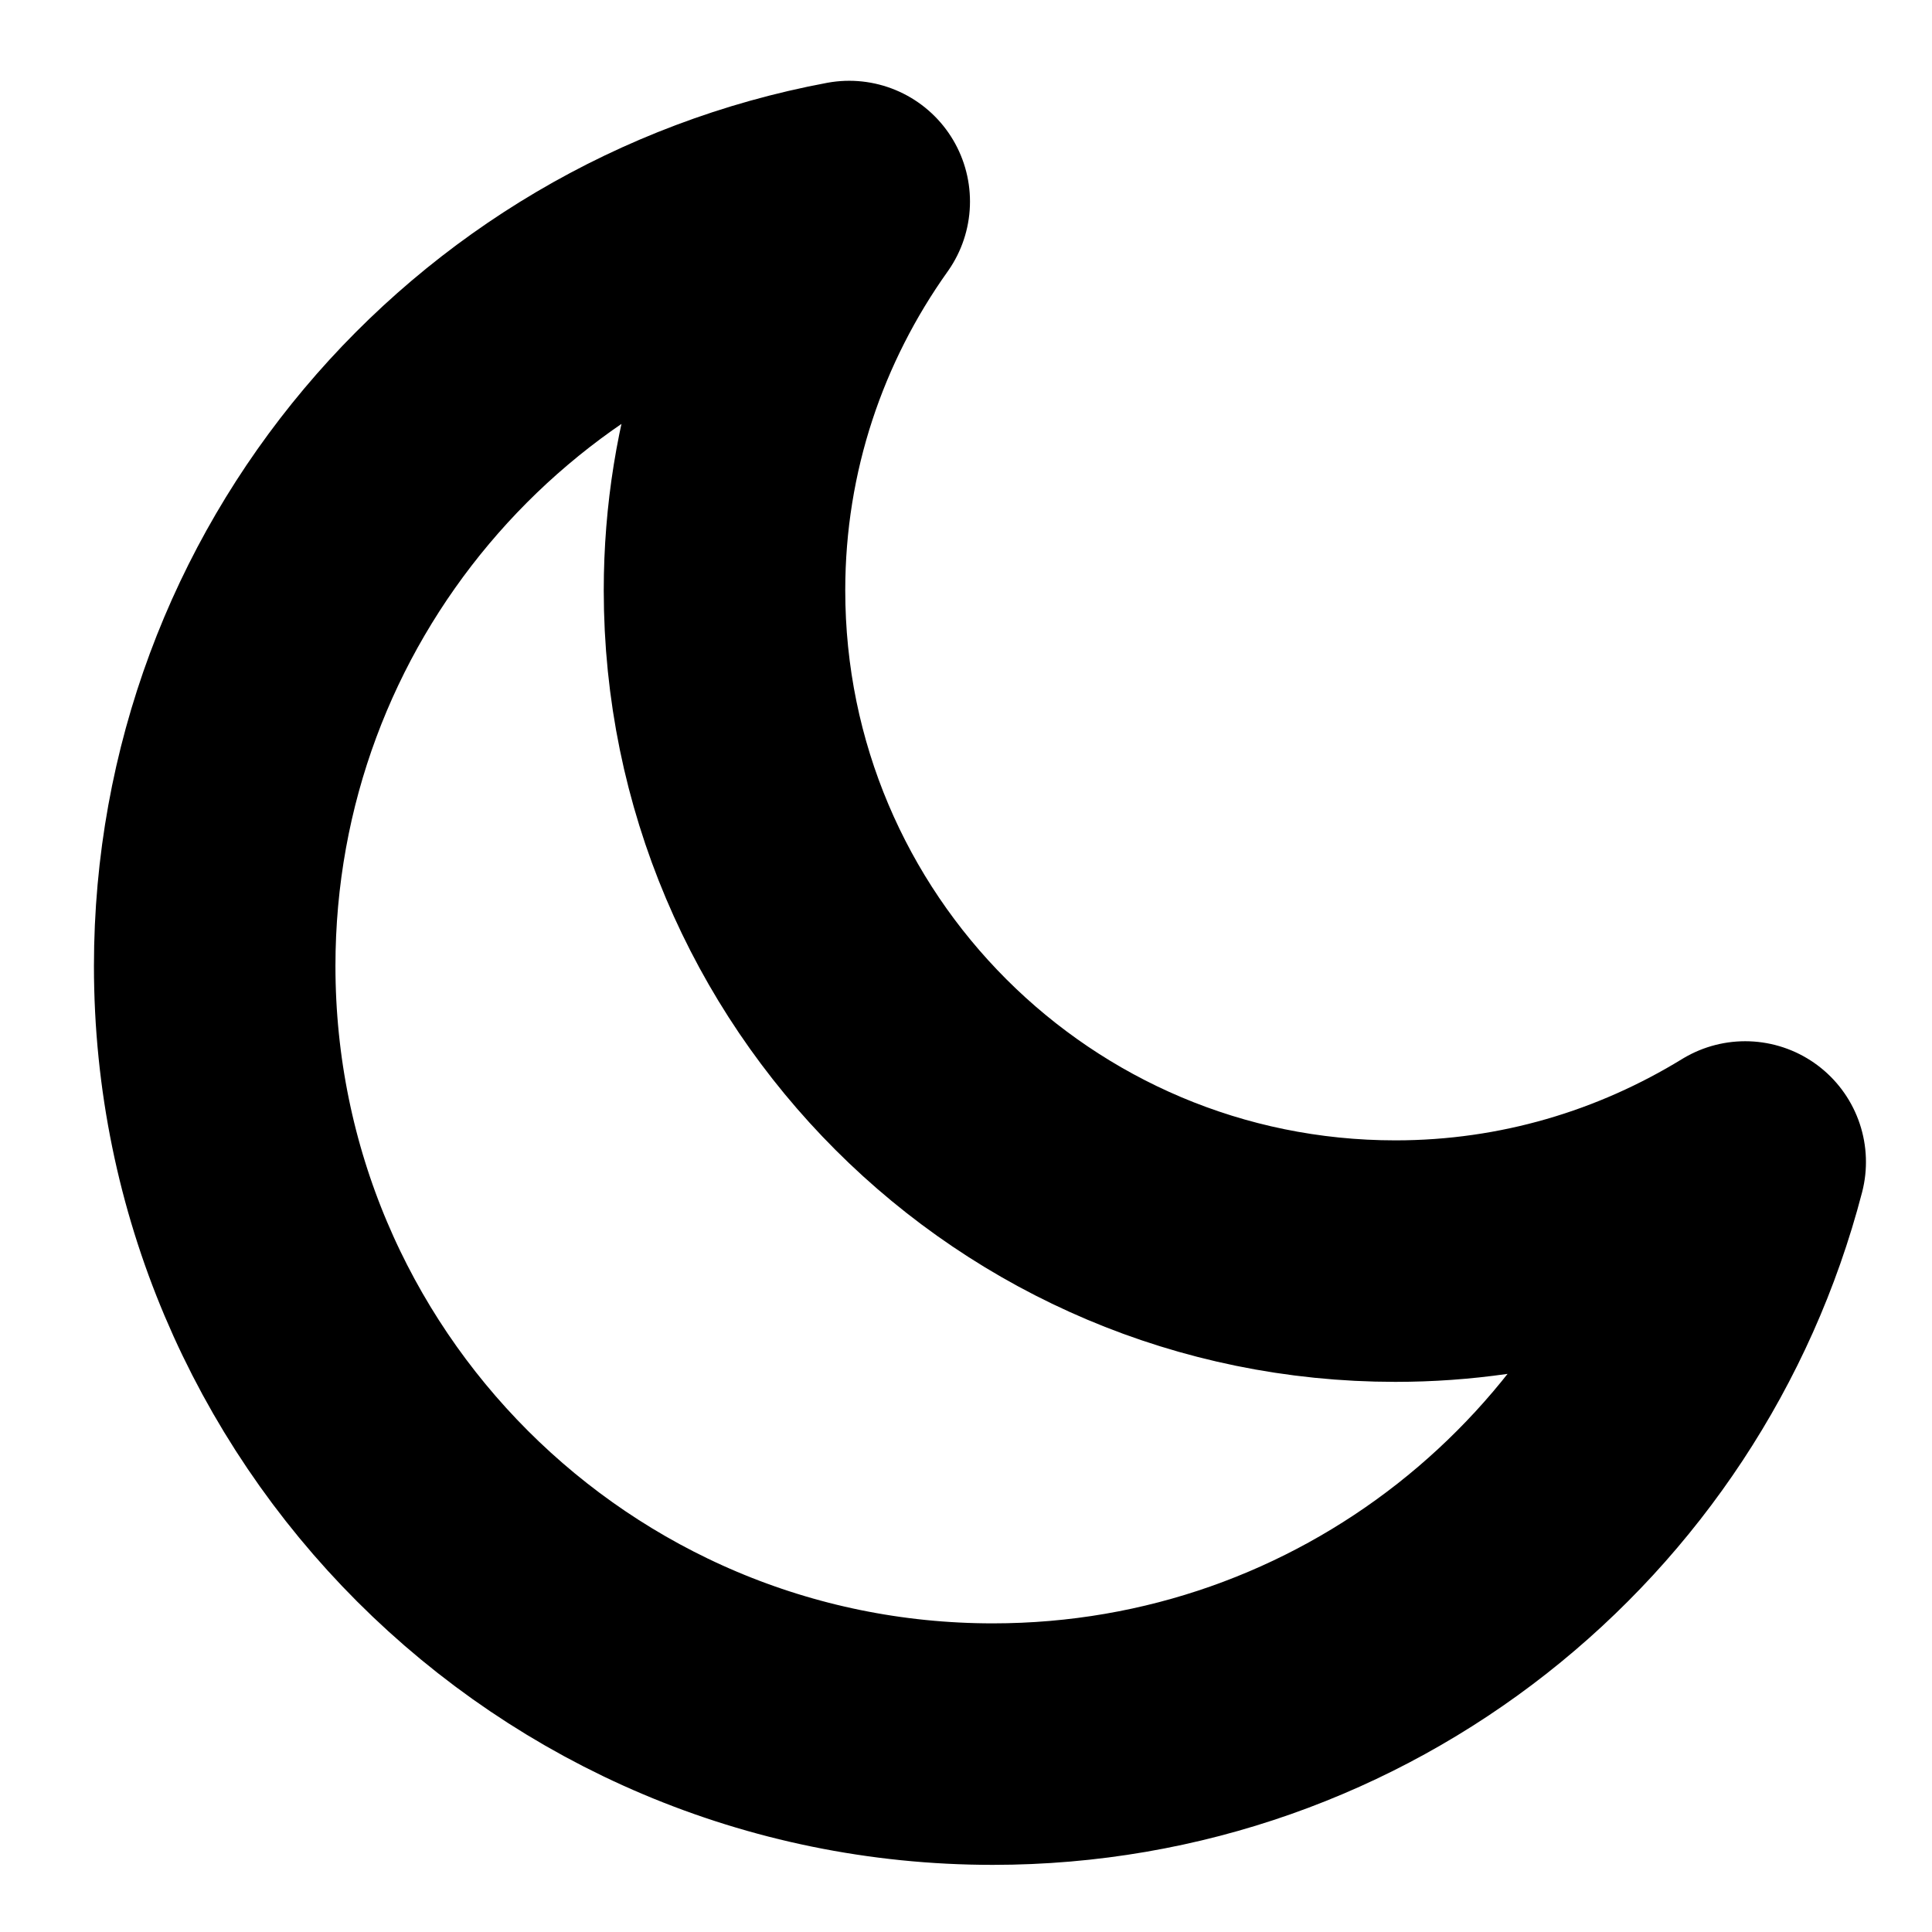
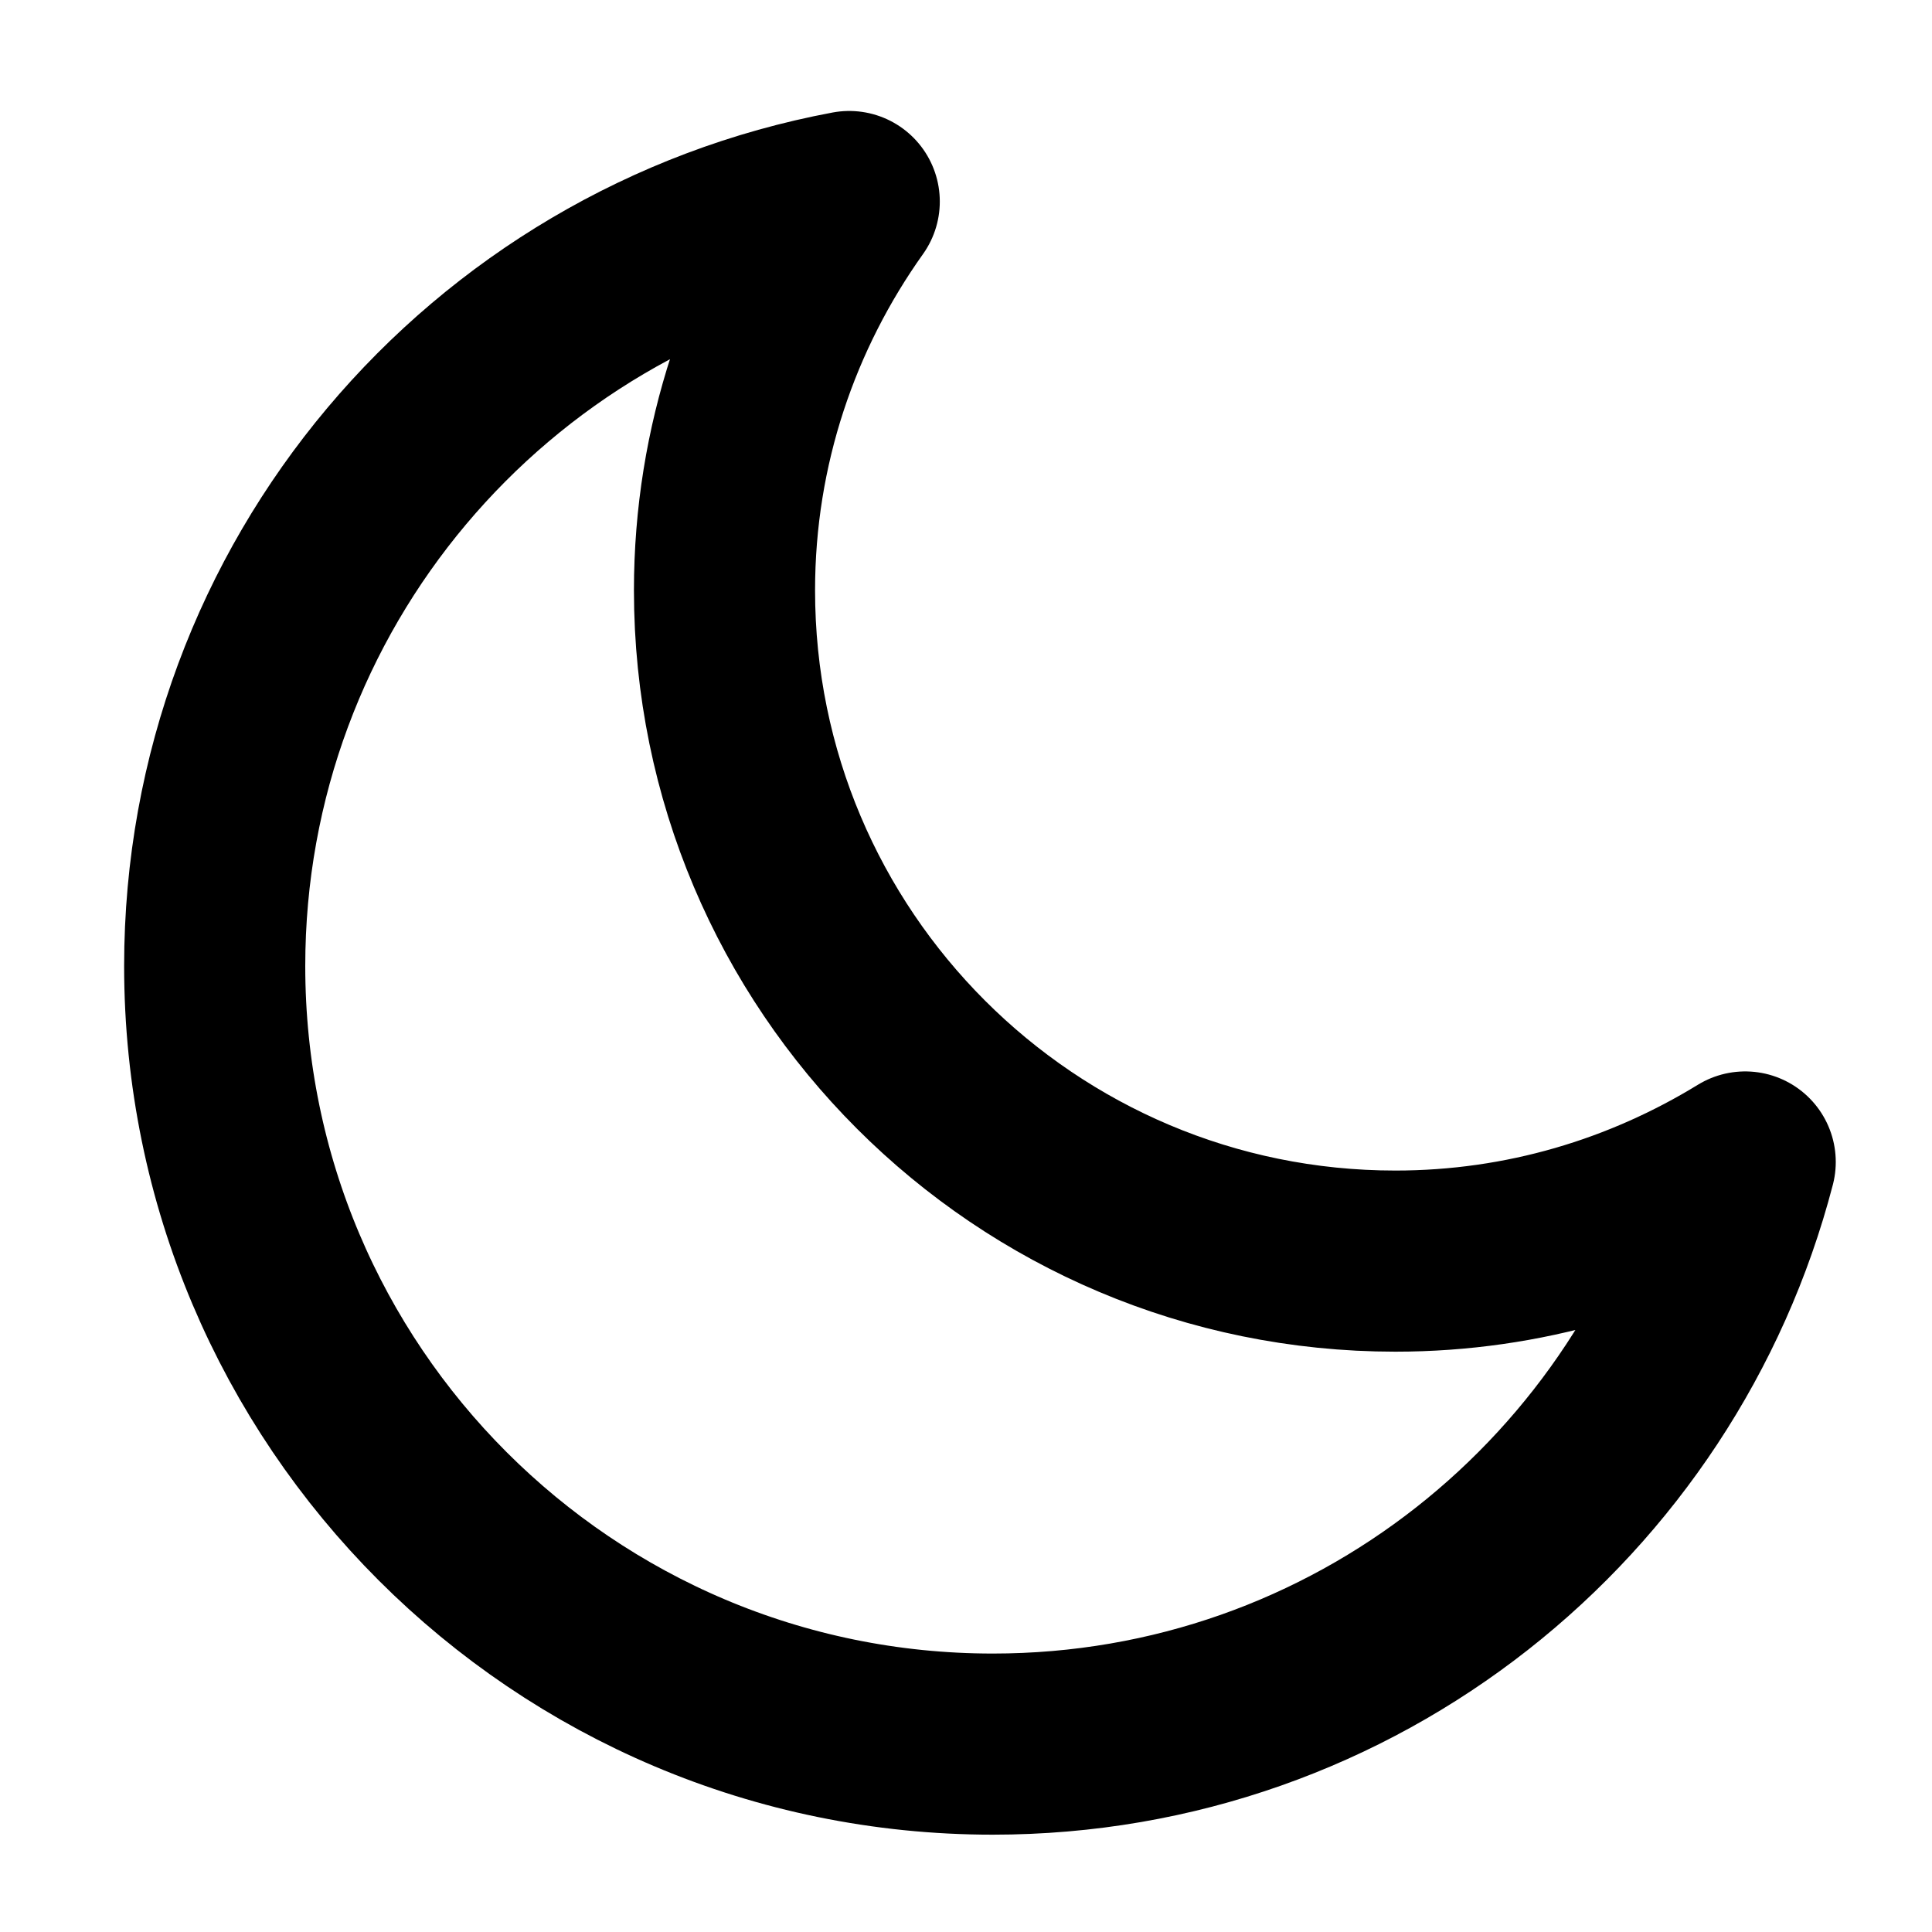
<svg xmlns="http://www.w3.org/2000/svg" width="16" height="16" viewBox="0 0 16 16" fill="none">
-   <path d="M11.556 10.444C8.487 10.444 6 7.957 6 4.889C6 3.687 6.385 2.579 7.033 1.669C4.043 2.228 1.778 4.847 1.778 8C1.778 11.559 4.663 14.444 8.222 14.444C11.22 14.444 13.732 12.395 14.453 9.623C13.608 10.141 12.619 10.444 11.556 10.444Z" stroke="black" stroke-width="2" stroke-linecap="round" stroke-linejoin="round" />
+   <path d="M11.556 10.444C8.487 10.444 6 7.957 6 4.889C6 3.687 6.385 2.579 7.033 1.669C4.043 2.228 1.778 4.847 1.778 8C1.778 11.559 4.663 14.444 8.222 14.444C11.22 14.444 13.732 12.395 14.453 9.623C13.608 10.141 12.619 10.444 11.556 10.444Z" stroke="black" stroke-width="1.5" stroke-linecap="round" stroke-linejoin="round" />
</svg>
